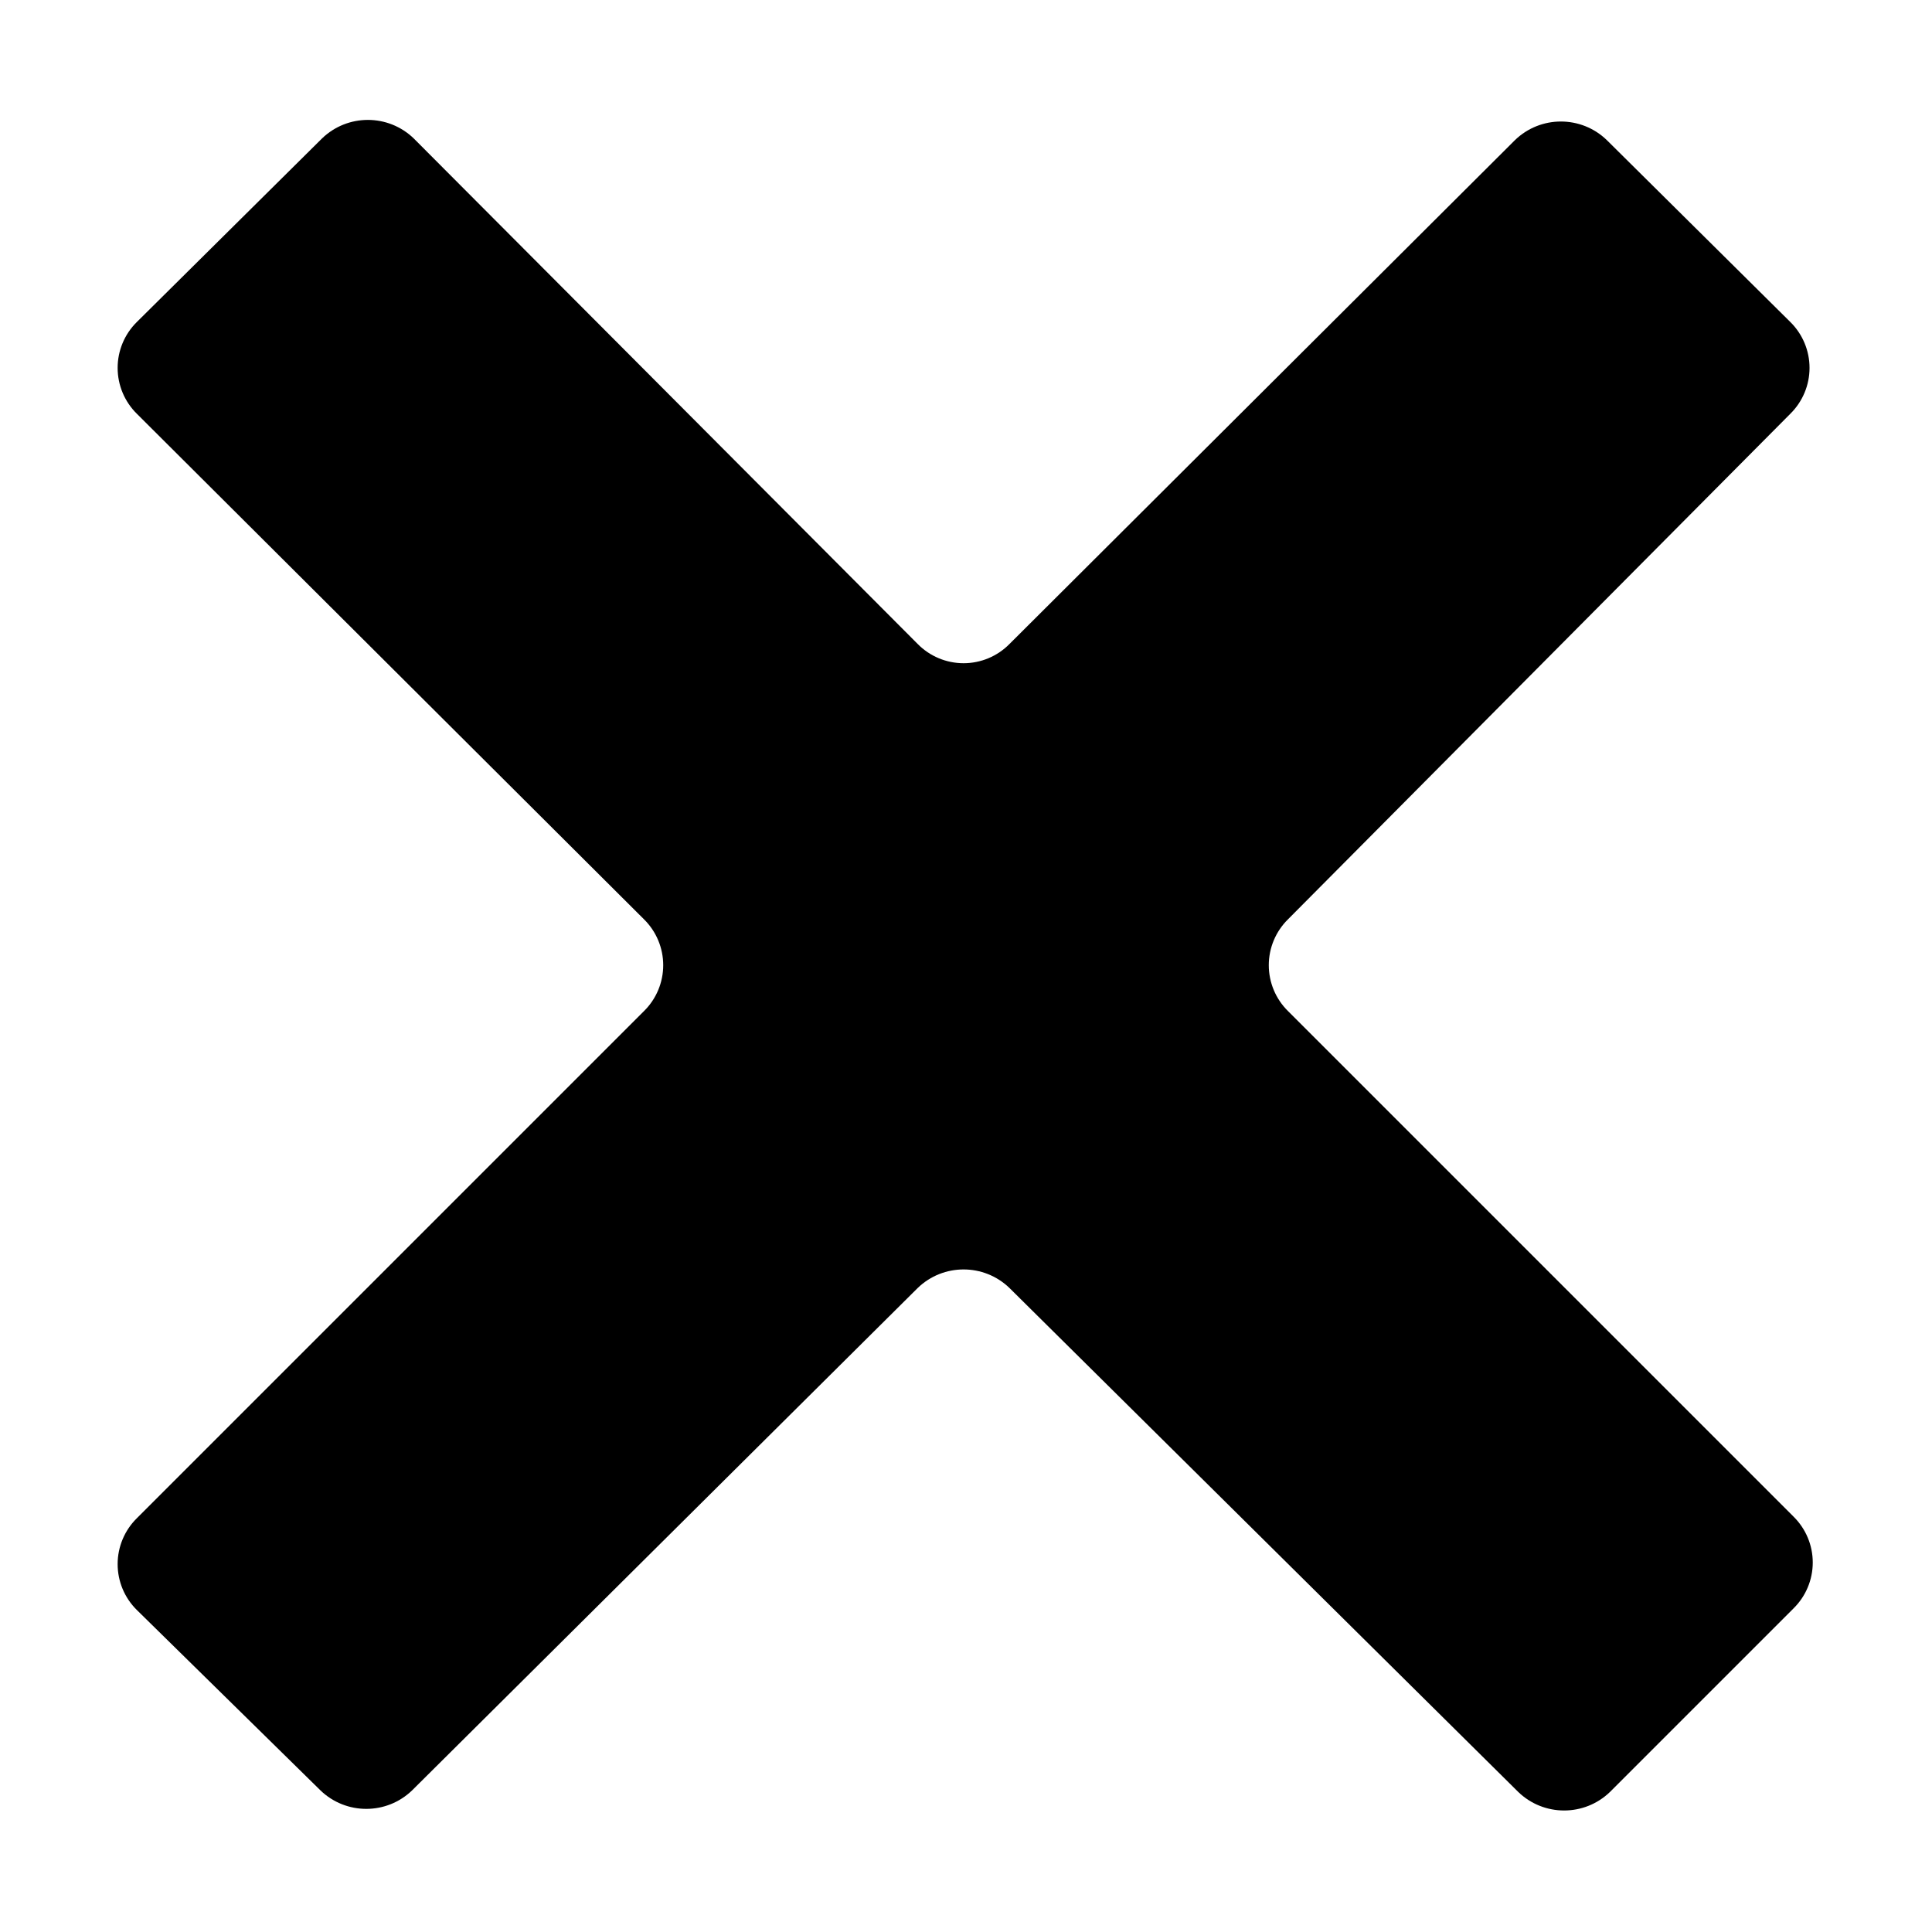
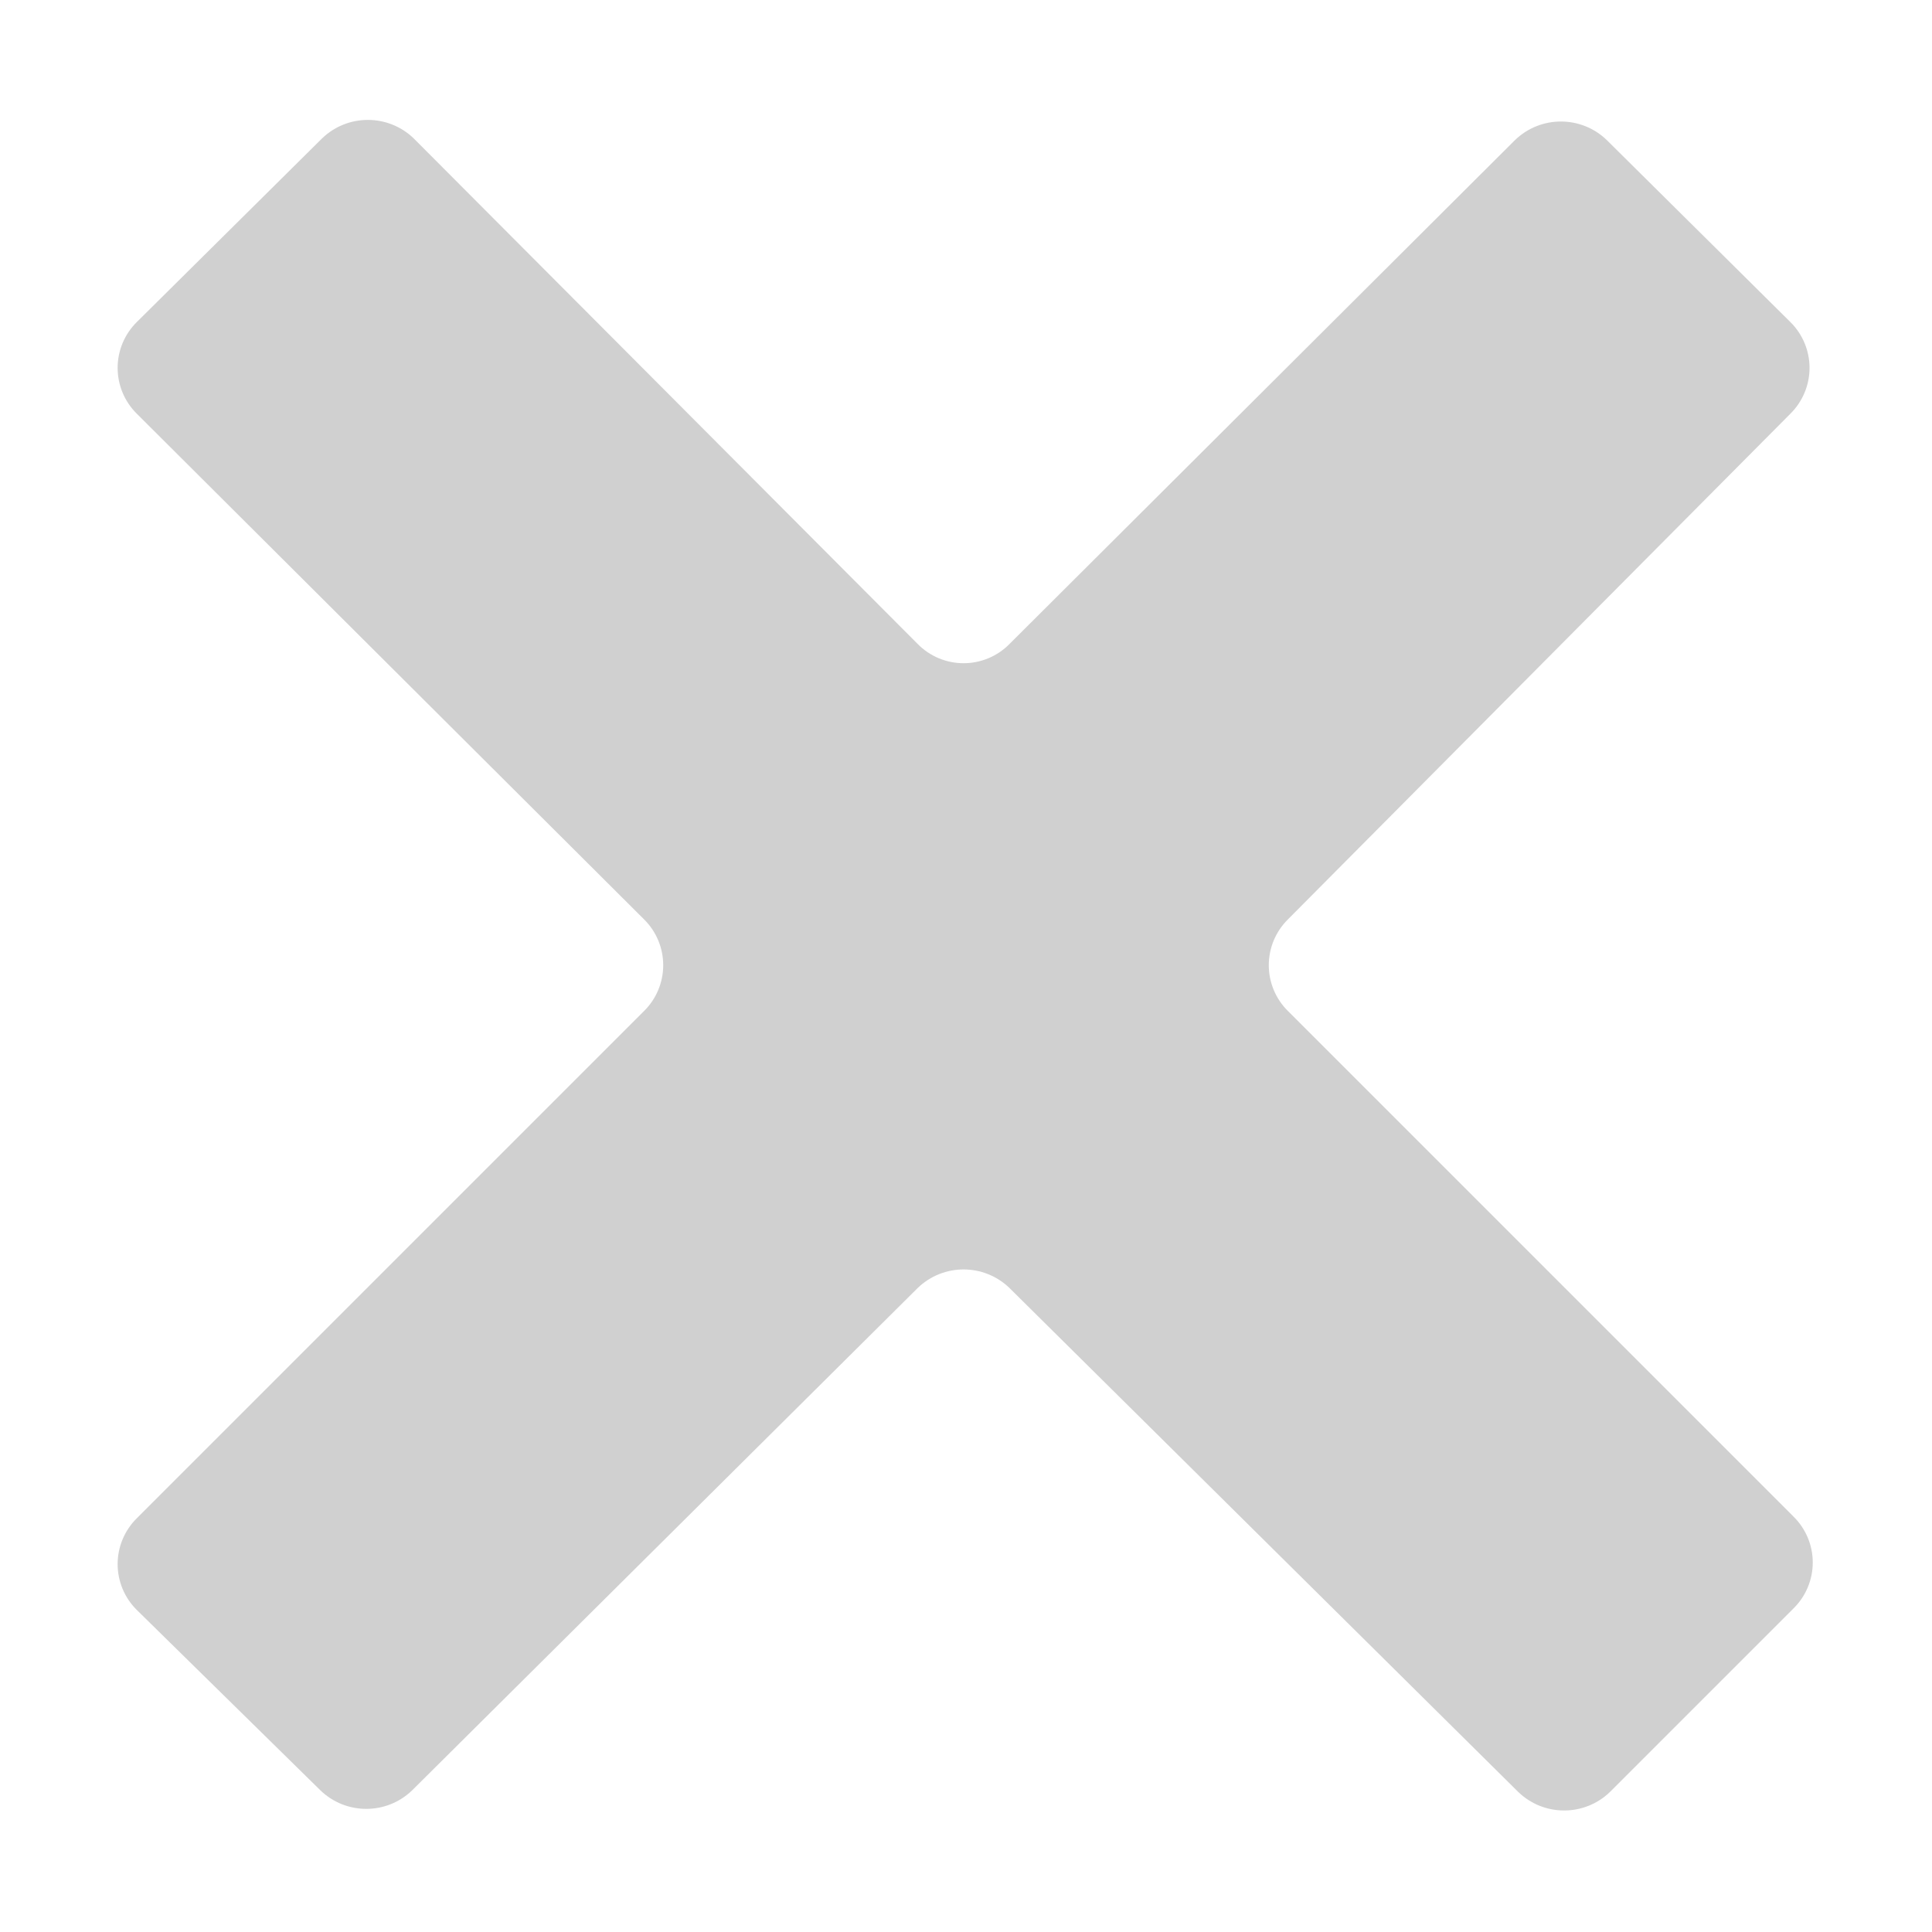
- <svg xmlns="http://www.w3.org/2000/svg" width="20" height="20" viewBox="0 0 12 12">
+ <svg xmlns="http://www.w3.org/2000/svg" fill="#d0d0d0" width="20" height="20" viewBox="0 0 12 12">
  <path d="M11.12 2a.4.4 0 0 1 0 .57L8 5.71a.4.4 0 0 0 0 .57l3.14 3.14a.4.4 0 0 1 0 .57L10 11.13a.41.41 0 0 1-.57 0L6.27 8a.41.41 0 0 0-.57 0l-3.14 3.12a.41.41 0 0 1-.57 0L.85 10a.4.4 0 0 1 0-.57L4 6.28a.4.4 0 0 0 0-.57L.85 2.57a.4.4 0 0 1 0-.57L2 .86a.41.41 0 0 1 .57 0L5.7 4a.4.4 0 0 0 .57 0L9.41.87a.41.41 0 0 1 .57 0z" />
</svg>
